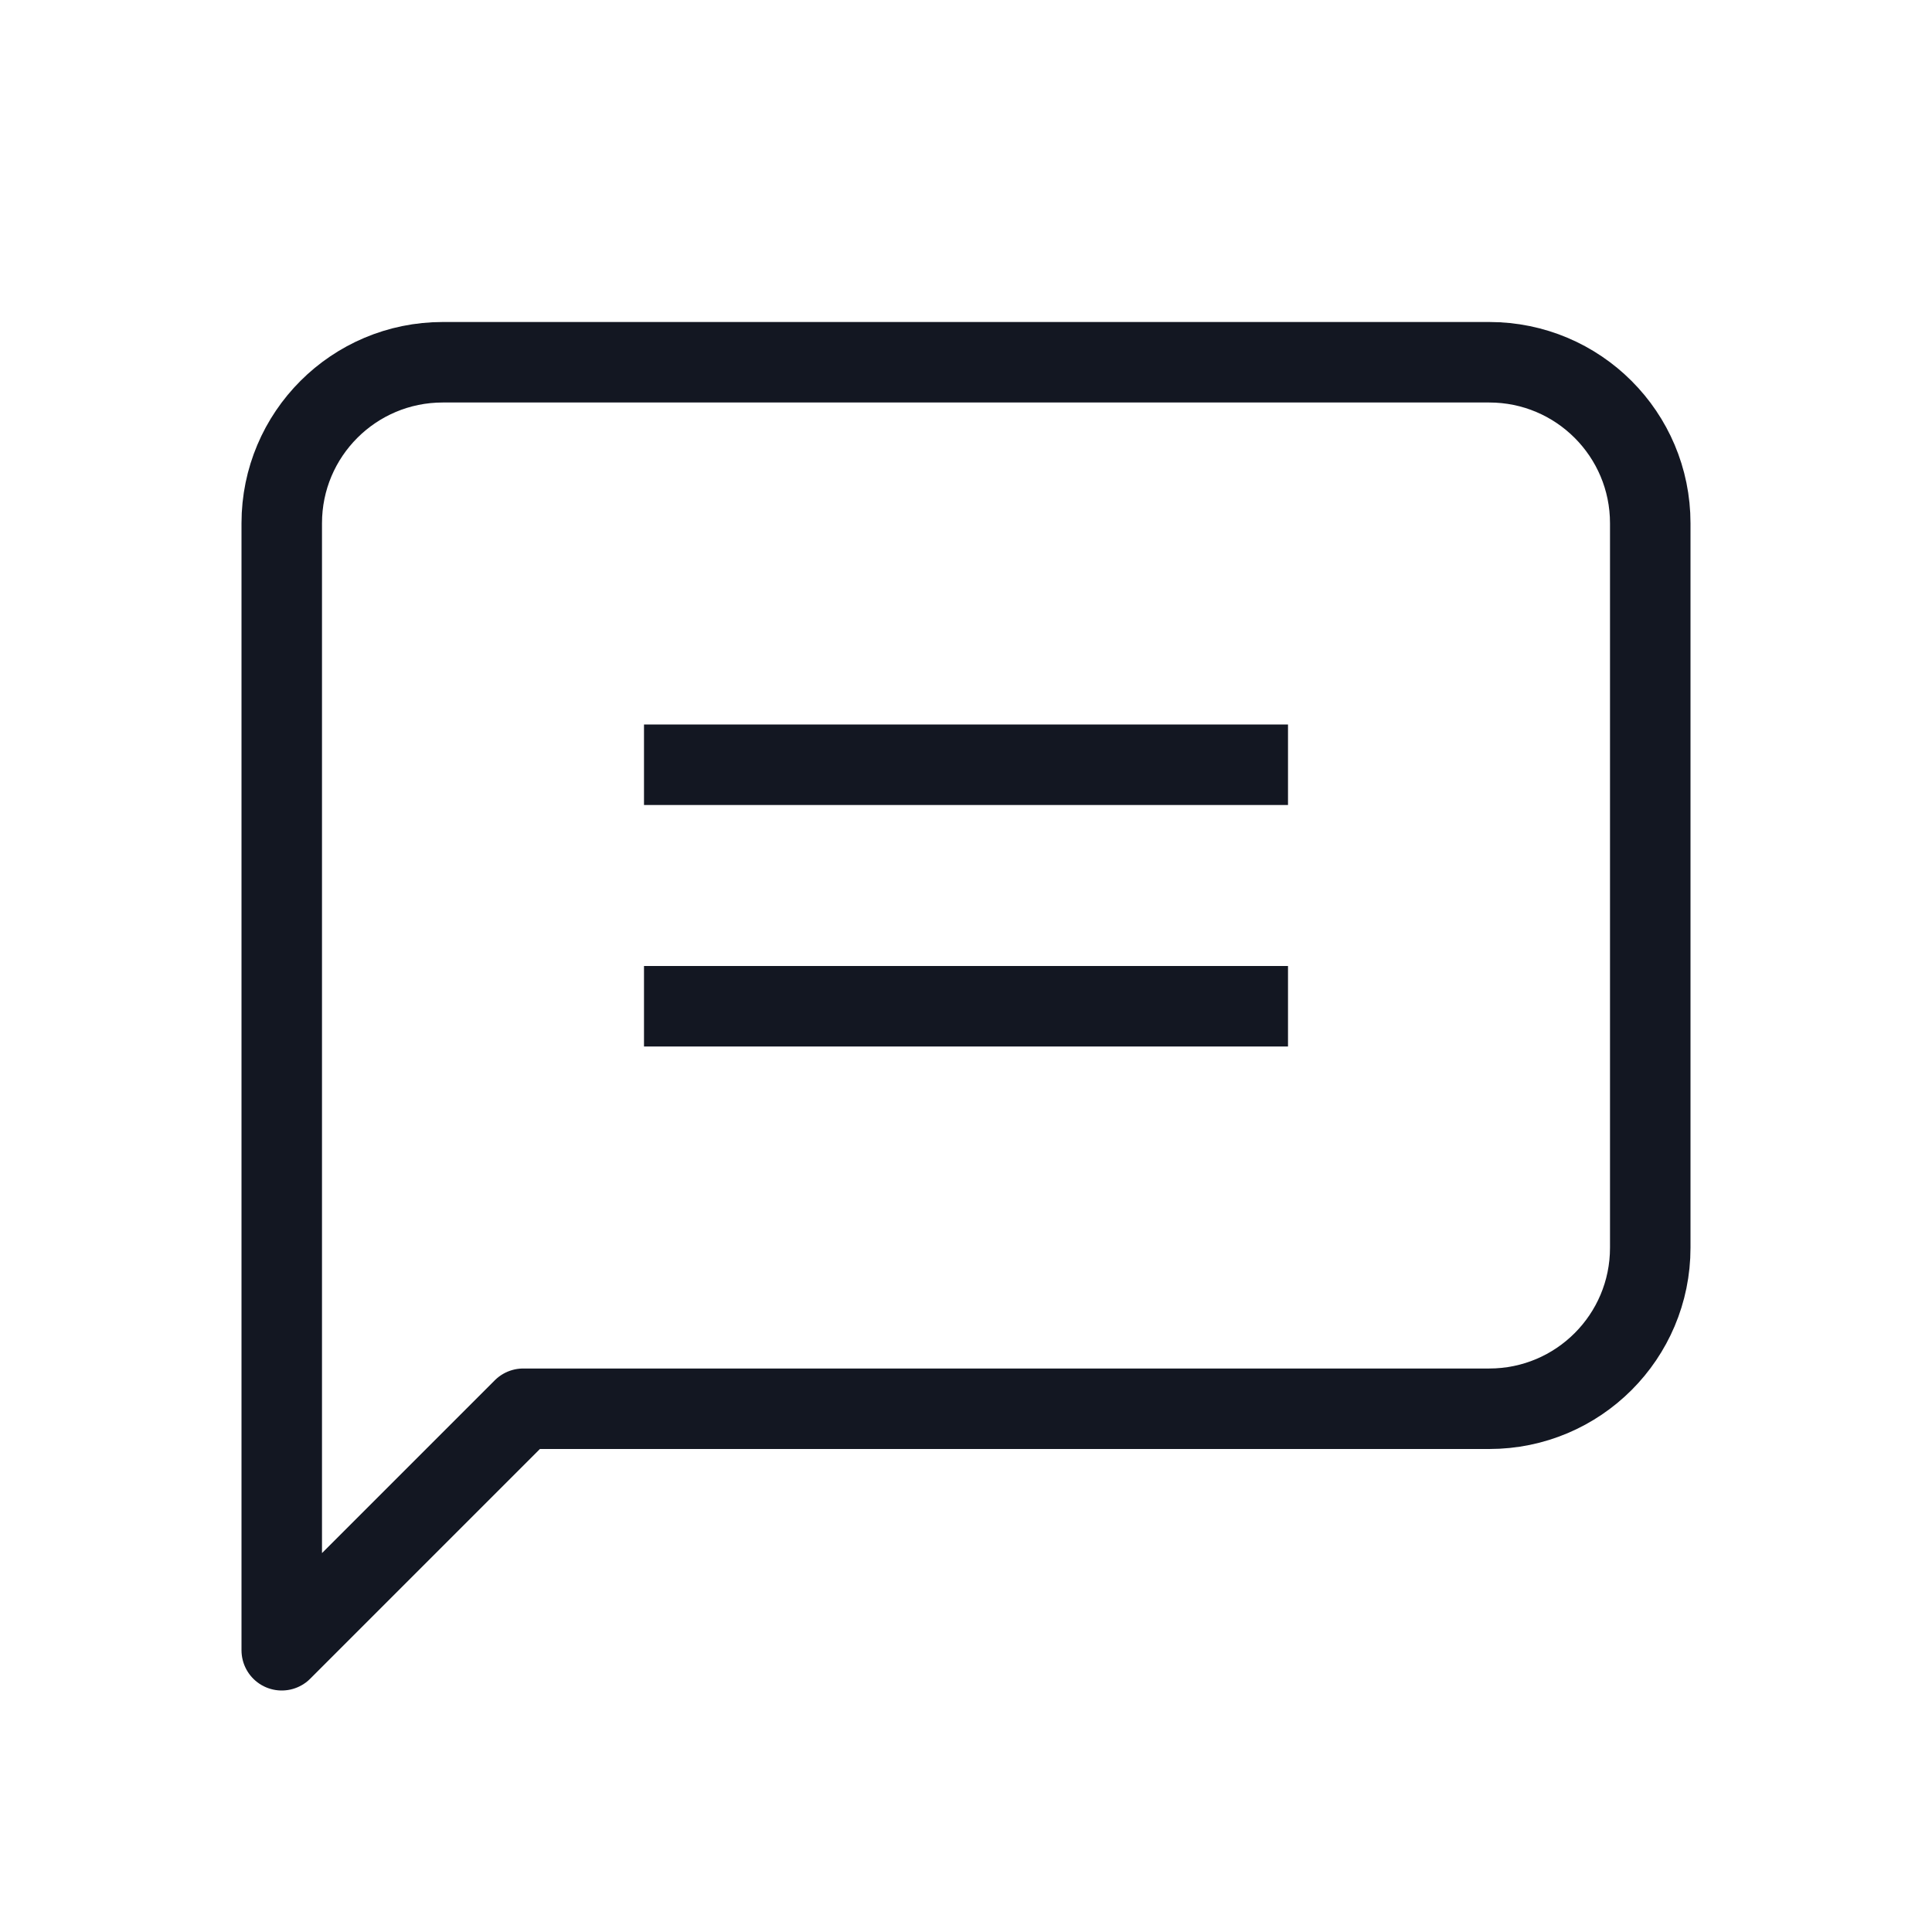
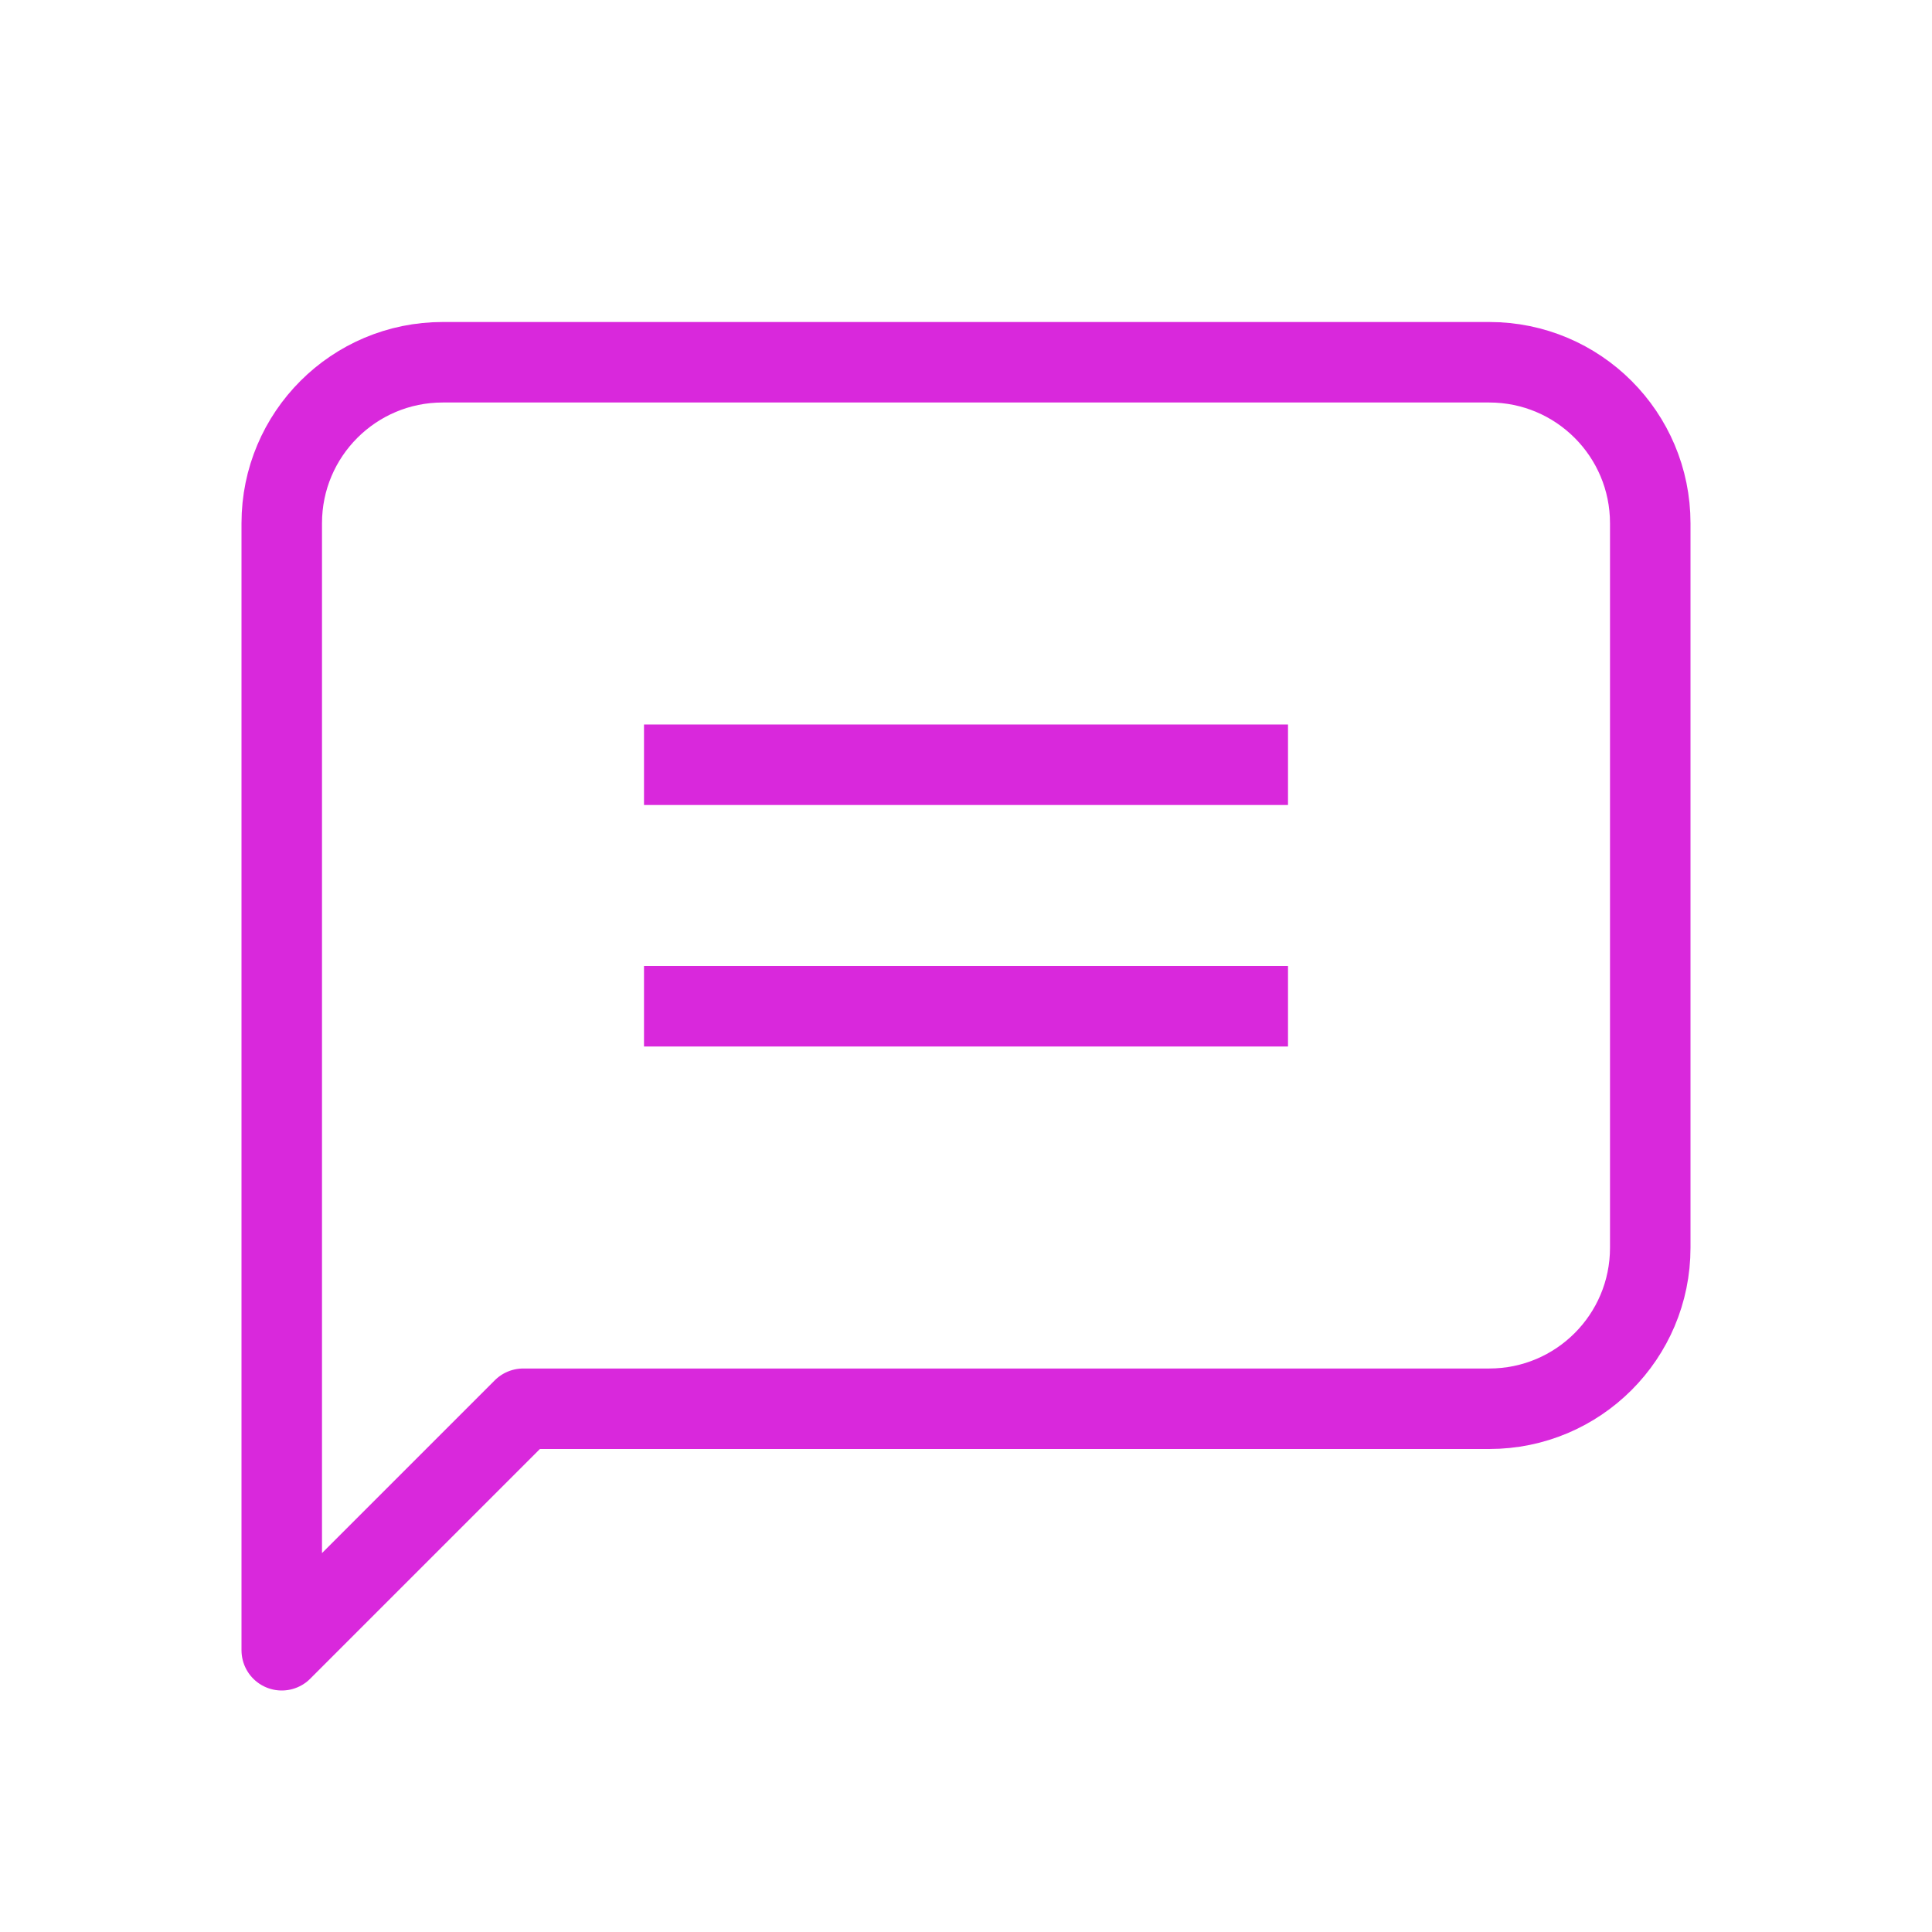
<svg xmlns="http://www.w3.org/2000/svg" width="24" height="24" viewBox="0 0 24 24" fill="none">
-   <path fill-rule="evenodd" clip-rule="evenodd" d="M3.5 6.5C3.5 5.395 4.395 4.5 5.5 4.5H18.5C19.605 4.5 20.5 5.395 20.5 6.5V15.5C20.5 16.605 19.605 17.5 18.5 17.5H6.5L3.5 20.5V6.5Z" stroke="#131722" stroke-linejoin="round" />
-   <rect x="8" y="12" width="8" height="1" fill="#131722" />
-   <rect x="8" y="9" width="8" height="1" fill="#131722" />
+   <path fill-rule="evenodd" clip-rule="evenodd" d="M3.5 6.5C3.5 5.395 4.395 4.5 5.5 4.5H18.5C19.605 4.5 20.5 5.395 20.5 6.5V15.5C20.5 16.605 19.605 17.5 18.5 17.5H6.5L3.5 20.5V6.5Z" stroke="#D928DC" stroke-linejoin="round" />
+   <rect x="8" y="12" width="8" height="1" fill="#D928DC" />
+   <rect x="8" y="9" width="8" height="1" fill="#D928DC" />
</svg>
